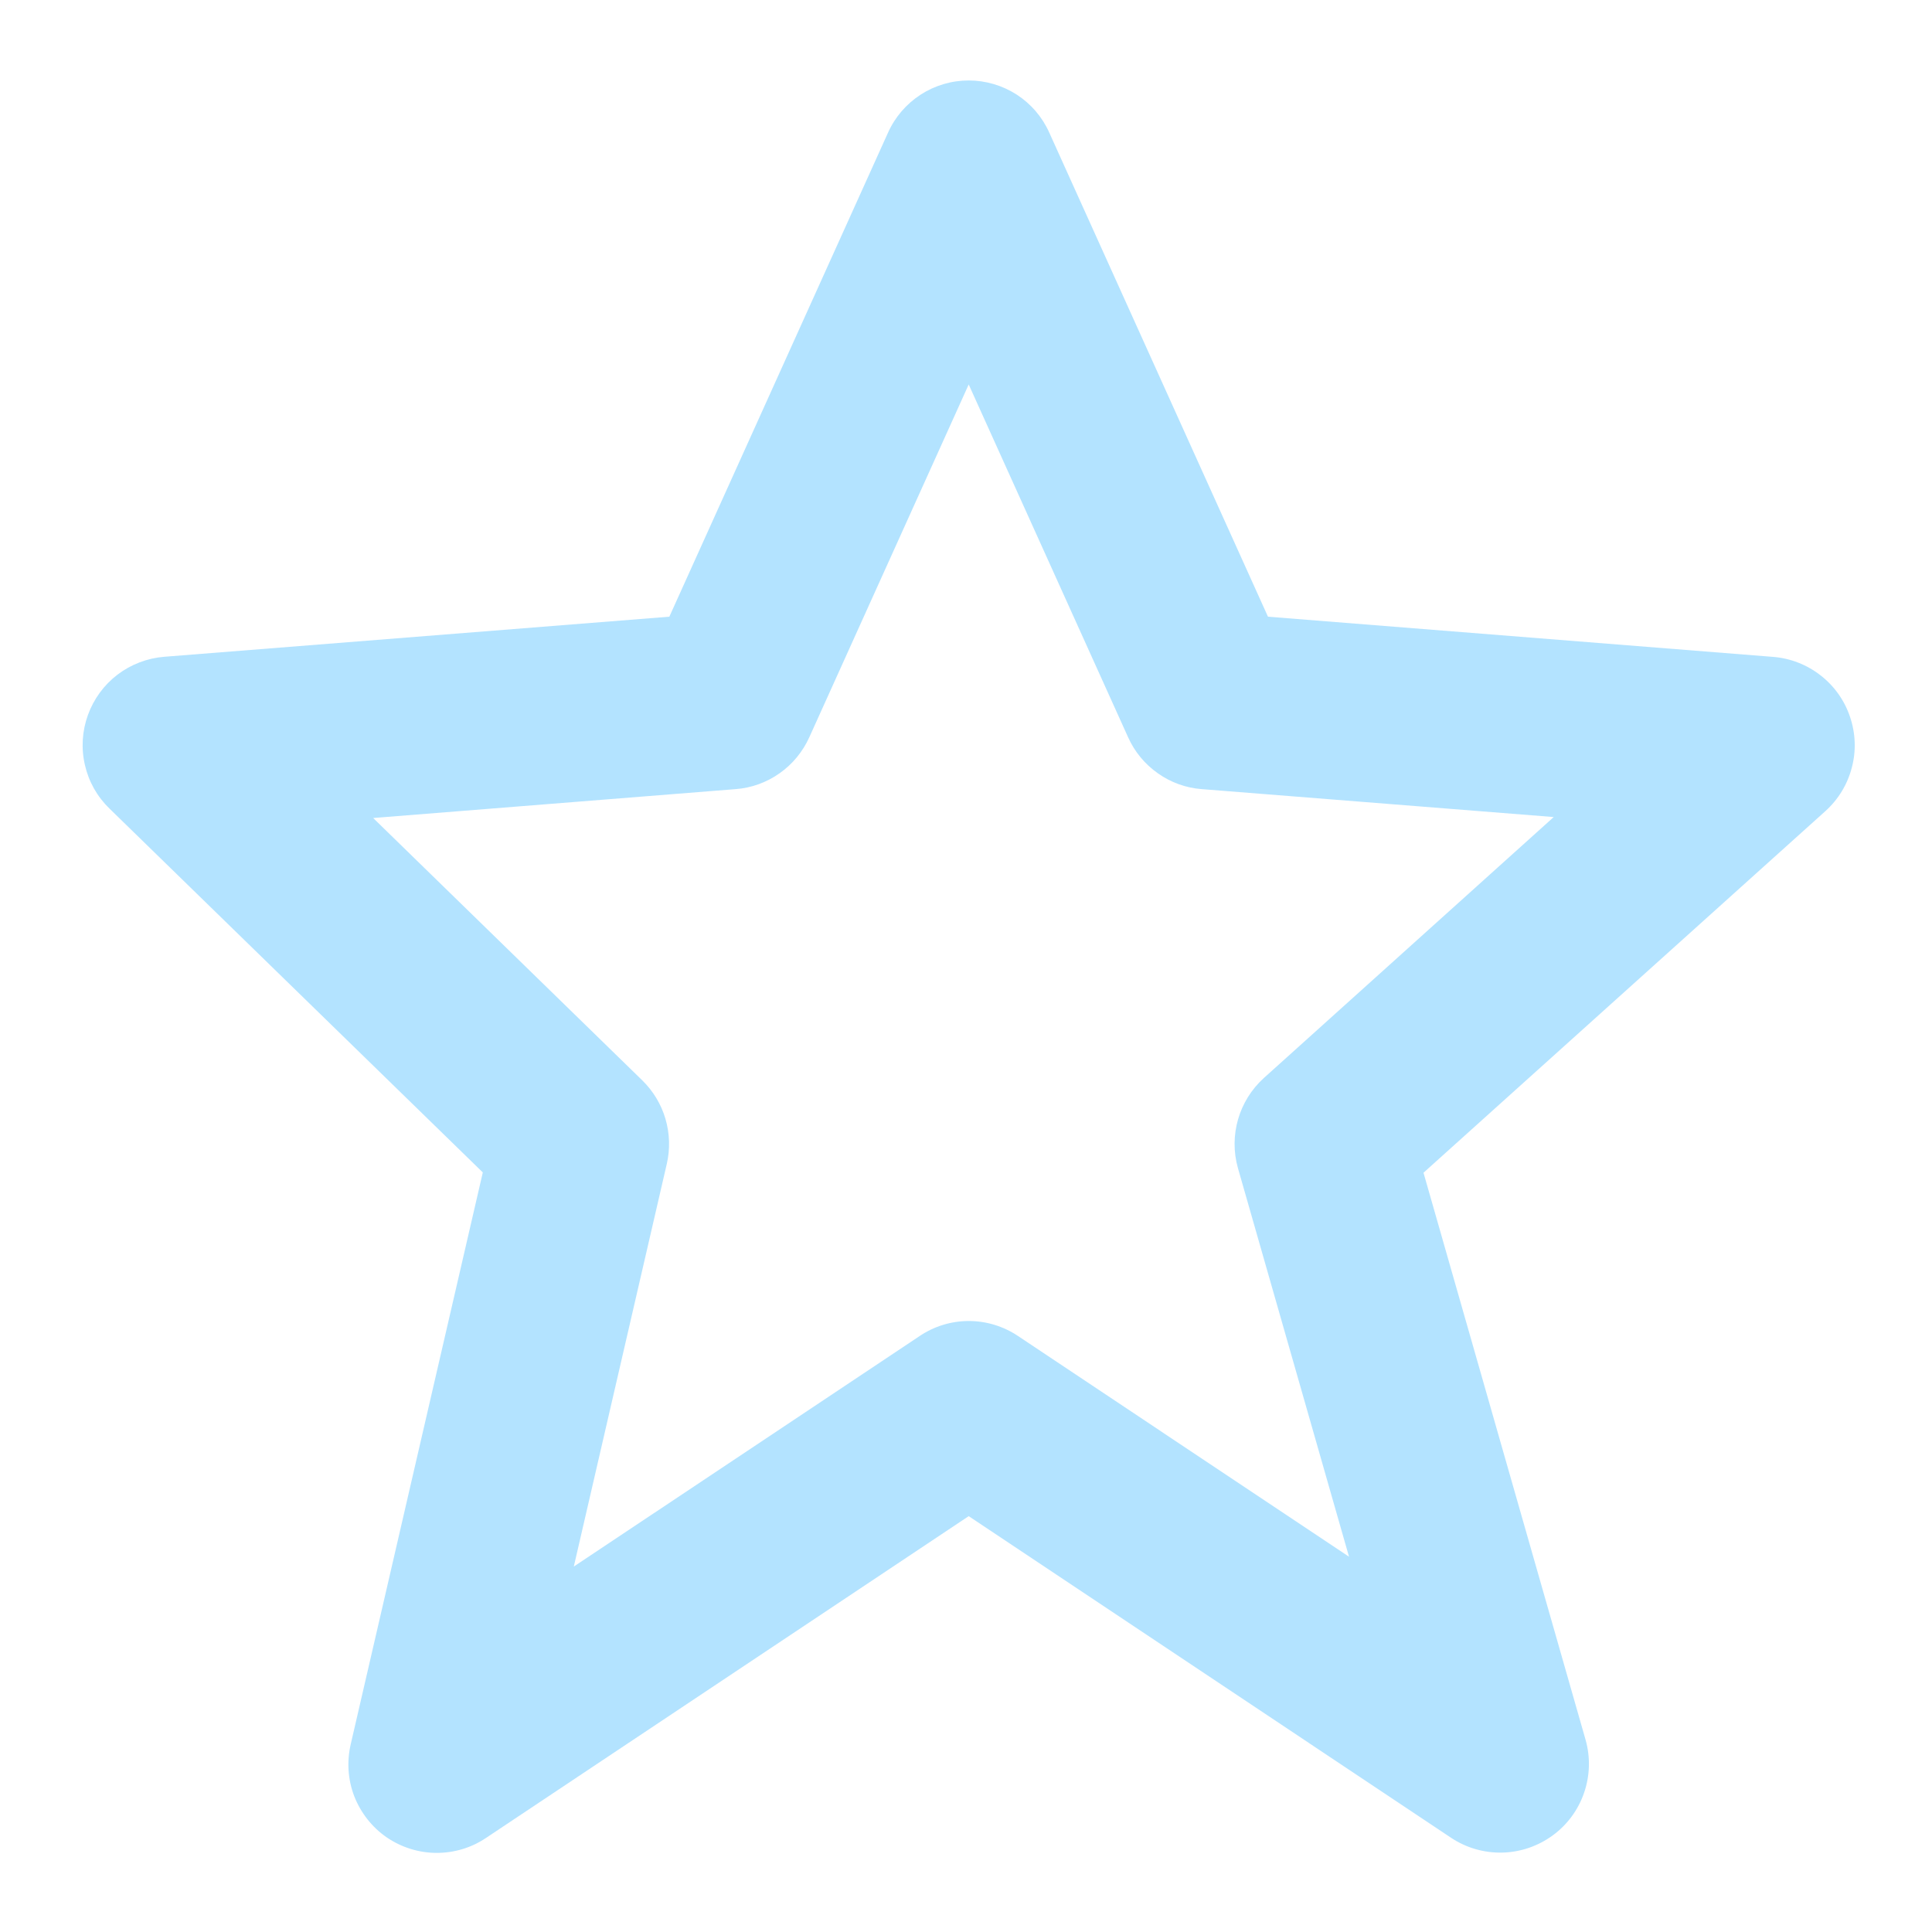
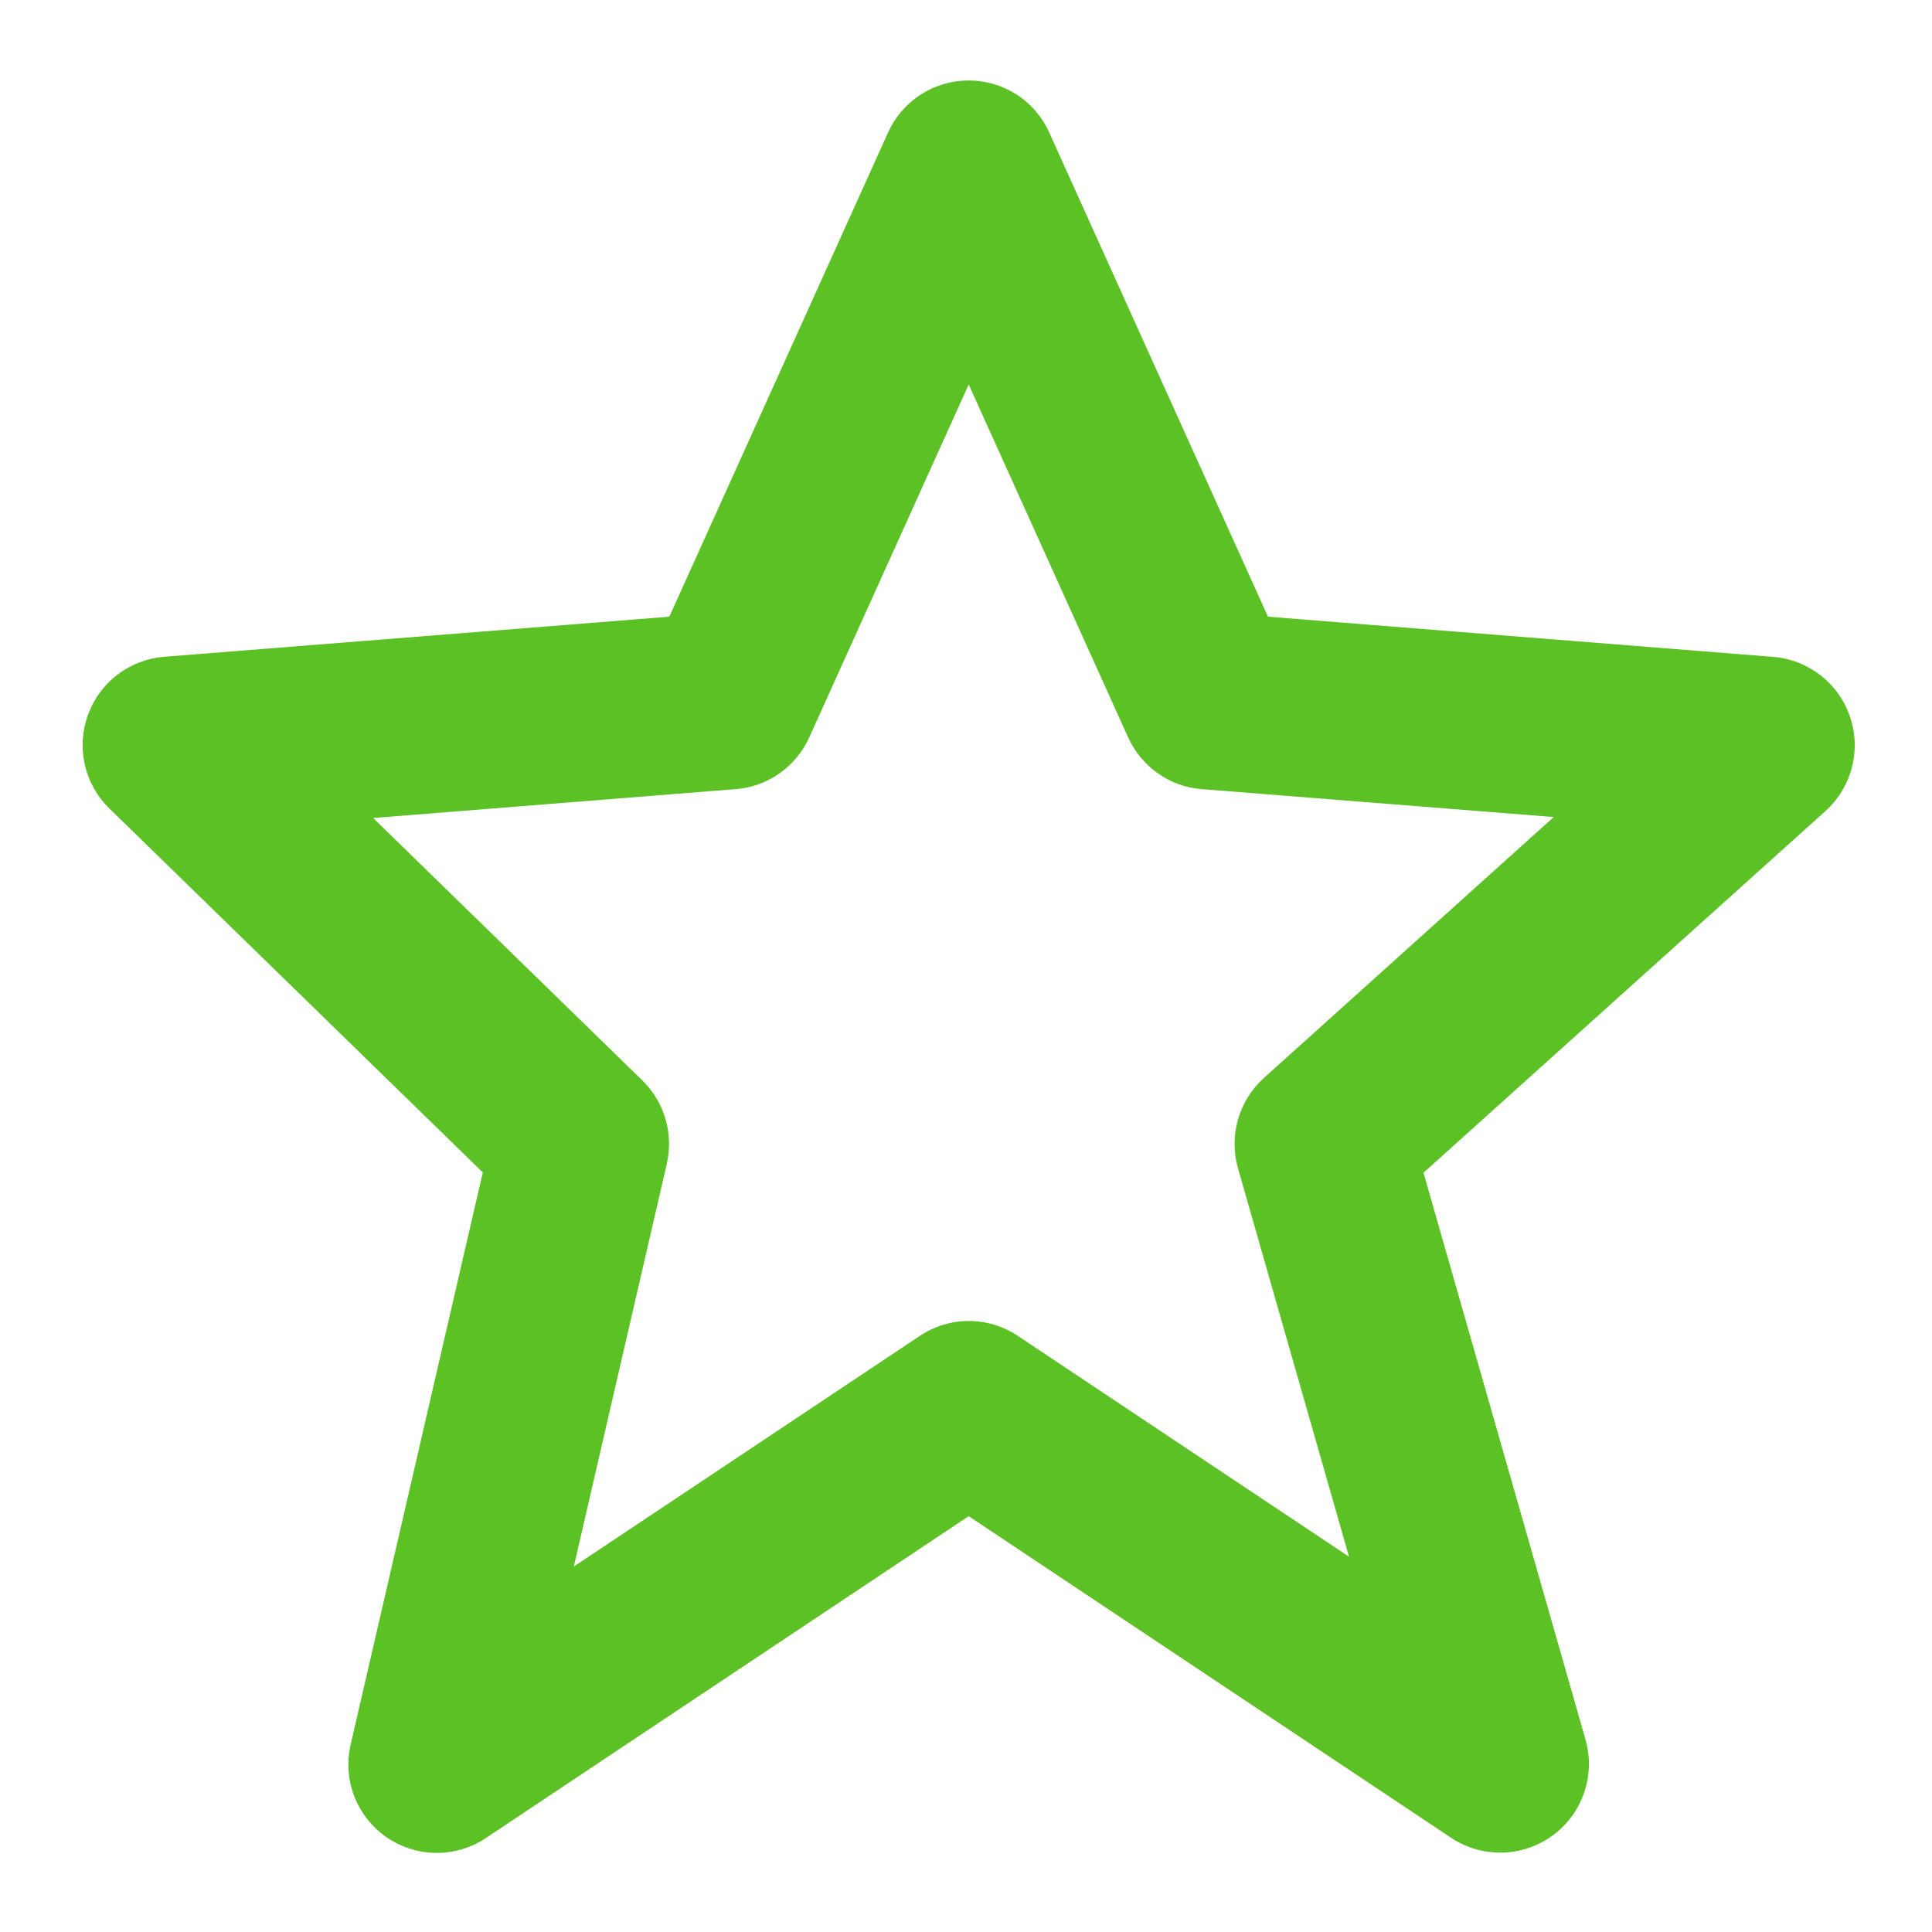
<svg xmlns="http://www.w3.org/2000/svg" width="20" height="20" viewBox="0 0 20 20" fill="none">
-   <path d="M4.998 12.137L3.631 18.055C3.589 18.235 3.601 18.422 3.667 18.594C3.734 18.766 3.85 18.914 4.001 19.019C4.153 19.123 4.332 19.18 4.516 19.181C4.701 19.182 4.881 19.128 5.033 19.025L10.028 15.695L15.022 19.025C15.178 19.129 15.363 19.182 15.55 19.178C15.738 19.174 15.919 19.112 16.071 19.002C16.223 18.892 16.337 18.737 16.398 18.56C16.459 18.383 16.465 18.191 16.414 18.011L14.736 12.14L18.897 8.396C19.03 8.276 19.125 8.12 19.17 7.946C19.216 7.773 19.209 7.59 19.151 7.42C19.094 7.25 18.988 7.101 18.846 6.991C18.705 6.881 18.534 6.814 18.355 6.8L13.126 6.384L10.863 1.375C10.791 1.213 10.674 1.076 10.526 0.98C10.377 0.884 10.204 0.833 10.028 0.833C9.851 0.833 9.678 0.884 9.53 0.98C9.382 1.076 9.264 1.213 9.192 1.375L6.929 6.384L1.7 6.799C1.525 6.813 1.357 6.877 1.216 6.984C1.076 7.091 0.97 7.236 0.91 7.402C0.85 7.568 0.839 7.747 0.879 7.919C0.918 8.091 1.006 8.247 1.133 8.37L4.998 12.137ZM7.615 8.169C7.778 8.157 7.936 8.1 8.07 8.005C8.204 7.911 8.31 7.782 8.378 7.632L10.028 3.98L11.678 7.632C11.745 7.782 11.852 7.911 11.986 8.005C12.12 8.1 12.277 8.157 12.441 8.169L16.084 8.458L13.084 11.159C12.824 11.394 12.72 11.755 12.815 12.092L13.965 16.115L10.538 13.83C10.387 13.729 10.21 13.675 10.029 13.675C9.848 13.675 9.671 13.729 9.521 13.83L5.94 16.217L6.903 12.047C6.938 11.894 6.933 11.734 6.889 11.583C6.845 11.432 6.762 11.295 6.65 11.185L3.863 8.468L7.615 8.169Z" fill="#B3E3FF" />
+   <path d="M4.998 12.137L3.631 18.055C3.589 18.235 3.601 18.422 3.667 18.594C3.734 18.766 3.85 18.914 4.001 19.019C4.153 19.123 4.332 19.18 4.516 19.181C4.701 19.182 4.881 19.128 5.033 19.025L10.028 15.695L15.022 19.025C15.178 19.129 15.363 19.182 15.55 19.178C15.738 19.174 15.919 19.112 16.071 19.002C16.223 18.892 16.337 18.737 16.398 18.56C16.459 18.383 16.465 18.191 16.414 18.011L14.736 12.14L18.897 8.396C19.03 8.276 19.125 8.12 19.17 7.946C19.216 7.773 19.209 7.59 19.151 7.42C19.094 7.25 18.988 7.101 18.846 6.991C18.705 6.881 18.534 6.814 18.355 6.8L13.126 6.384L10.863 1.375C10.791 1.213 10.674 1.076 10.526 0.98C10.377 0.884 10.204 0.833 10.028 0.833C9.851 0.833 9.678 0.884 9.53 0.98C9.382 1.076 9.264 1.213 9.192 1.375L6.929 6.384L1.7 6.799C1.525 6.813 1.357 6.877 1.216 6.984C1.076 7.091 0.97 7.236 0.91 7.402C0.85 7.568 0.839 7.747 0.879 7.919C0.918 8.091 1.006 8.247 1.133 8.37L4.998 12.137ZM7.615 8.169C7.778 8.157 7.936 8.1 8.07 8.005C8.204 7.911 8.31 7.782 8.378 7.632L10.028 3.98L11.678 7.632C11.745 7.782 11.852 7.911 11.986 8.005C12.12 8.1 12.277 8.157 12.441 8.169L16.084 8.458L13.084 11.159C12.824 11.394 12.72 11.755 12.815 12.092L13.965 16.115L10.538 13.83C10.387 13.729 10.21 13.675 10.029 13.675C9.848 13.675 9.671 13.729 9.521 13.83L5.94 16.217L6.903 12.047C6.938 11.894 6.933 11.734 6.889 11.583C6.845 11.432 6.762 11.295 6.65 11.185L3.863 8.468L7.615 8.169Z" fill="#5BC124" />
</svg>
